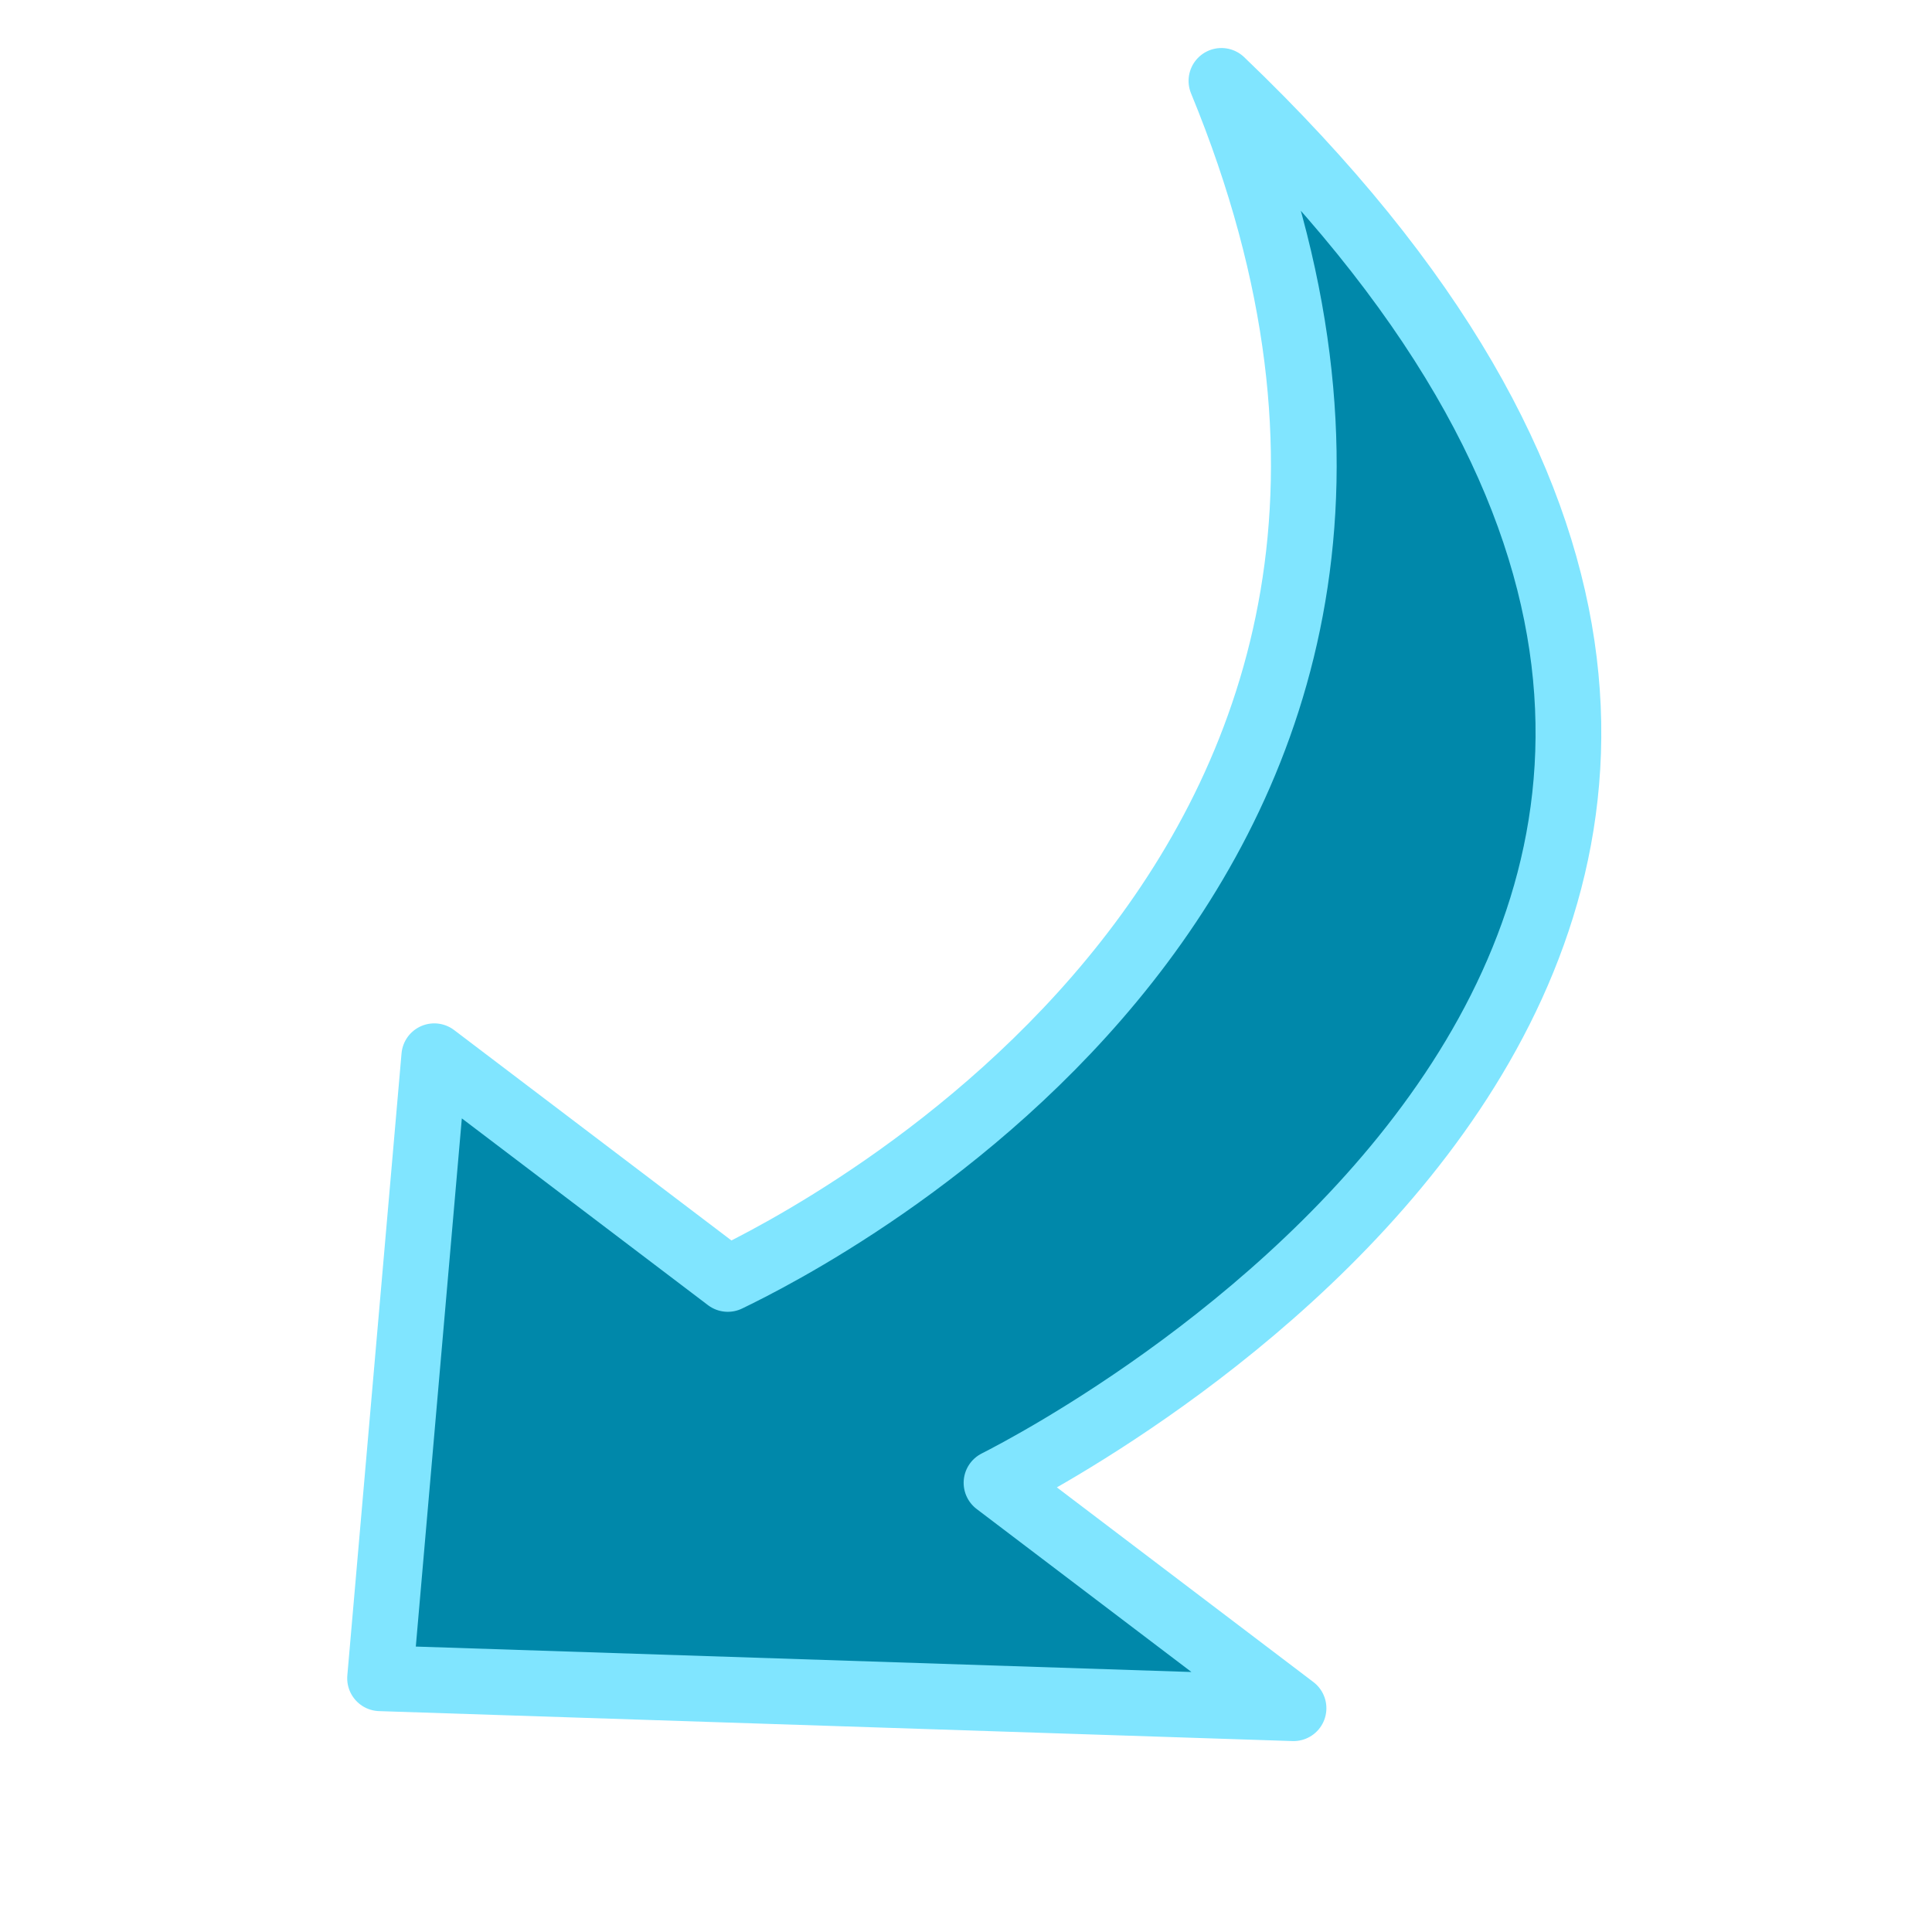
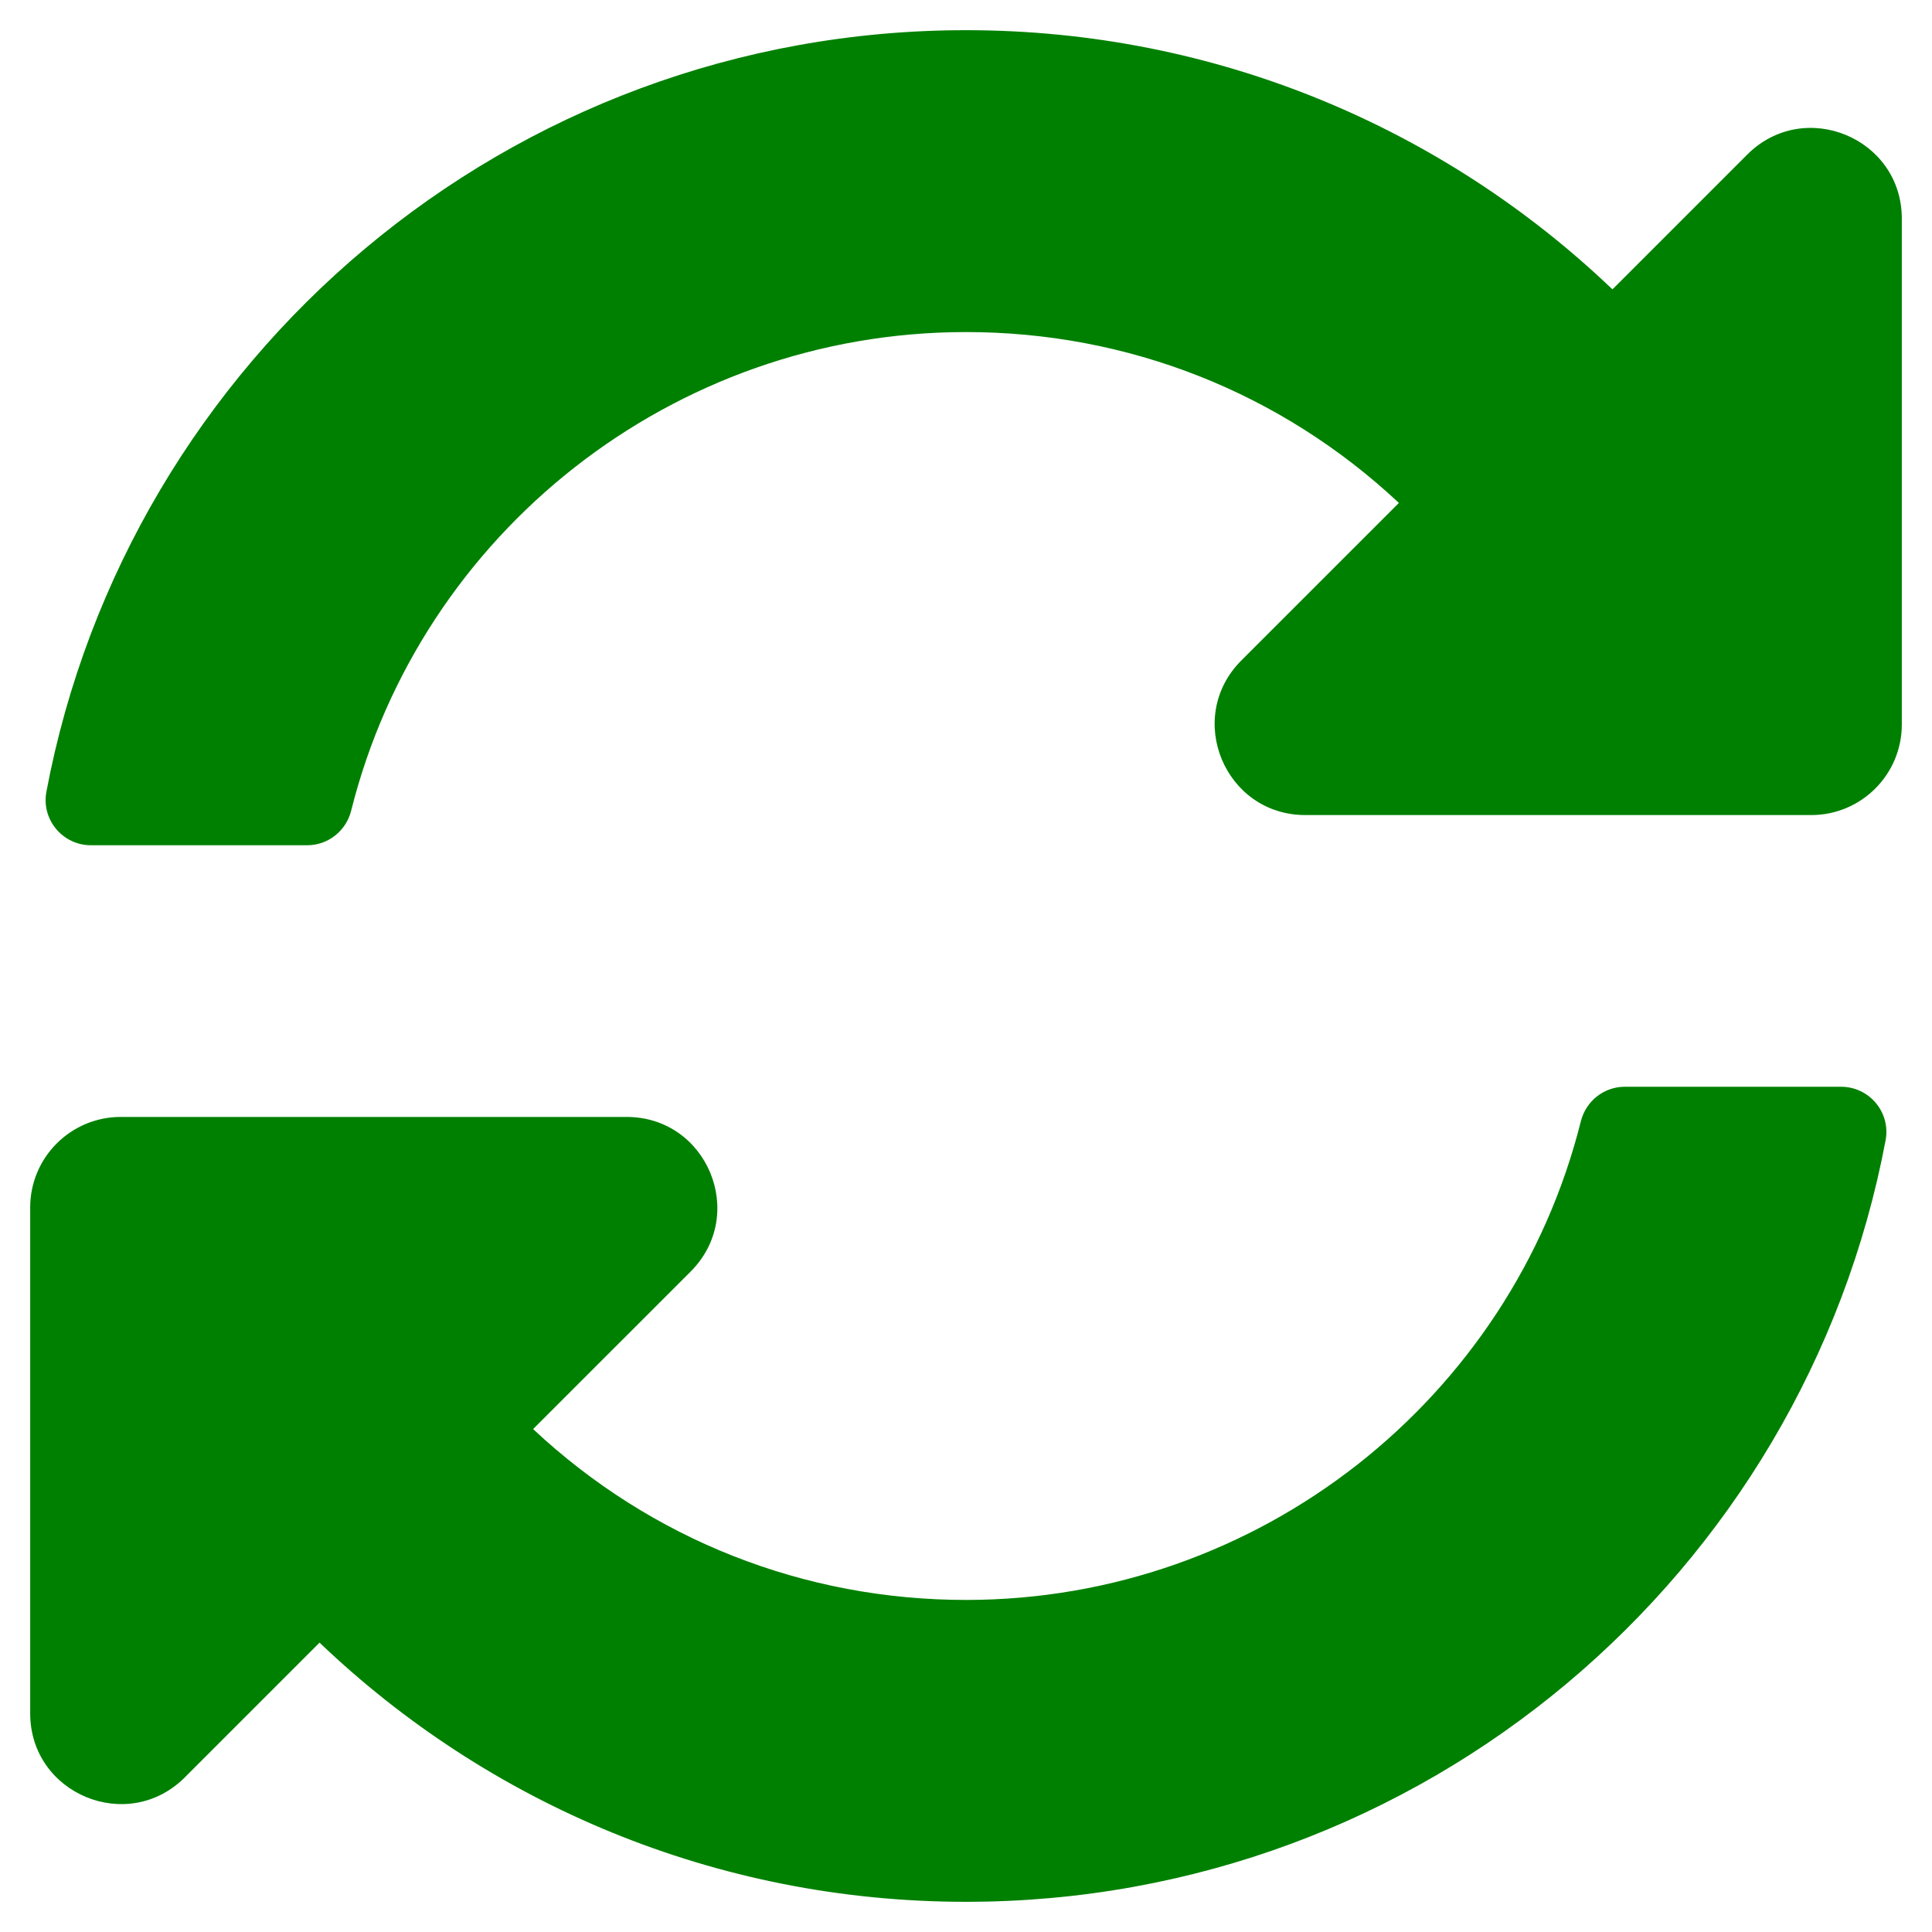
- <svg xmlns="http://www.w3.org/2000/svg" viewBox="0 0 32 32" height="32" width="32" id="svg1191" version="1.1">
-   <defs id="defs1195" />
-   <g id="g1199">
-     <g id="g1089" transform="matrix(-0.3821878,0.3435543,0.3435543,0.3821878,18.2436,-3.024126)">
-       <path id="path968" style="fill:#0088aa;fill-rule:evenodd;stroke:#80e5ff;stroke-width:2.118;stroke-linecap:round;stroke-linejoin:round" d="M 2.801,8.9 C -0.115,47.51 36.065,38.287 38.399,37.657 L 36.136,49.46 57.386,29.06 42.684,15.318 40.447,26.981 C 37.691,27.781 12.023,34.856 2.801,8.9 Z" />
-     </g>
-   </g>
+ <svg xmlns="http://www.w3.org/2000/svg" fill="#000000" width="800px" height="800px" viewBox="0 0 512 512">
+   <path fill="green" d="M370.72 133.28C339.458 104.008 298.888 87.962 255.848 88c-77.458.068-144.328 53.178-162.791 126.85-1.344 5.363-6.122 9.15-11.651 9.15H24.103c-7.498 0-13.194-6.807-11.807-14.176C33.933 94.924 134.813 8 256 8c66.448 0 126.791 26.136 171.315 68.685L463.03 40.97C478.149 25.851 504 36.559 504 57.941V192c0 13.255-10.745 24-24 24H345.941c-21.382 0-32.09-25.851-16.971-40.971l41.75-41.749zM32 296h134.059c21.382 0 32.09 25.851 16.971 40.971l-41.75 41.75c31.262 29.273 71.835 45.319 114.876 45.28 77.418-.07 144.315-53.144 162.787-126.849 1.344-5.363 6.122-9.15 11.651-9.15h57.304c7.498 0 13.194 6.807 11.807 14.176C478.067 417.076 377.187 504 256 504c-66.448 0-126.791-26.136-171.315-68.685L48.97 471.03C33.851 486.149 8 475.441 8 454.059V320c0-13.255 10.745-24 24-24z" />
</svg>
